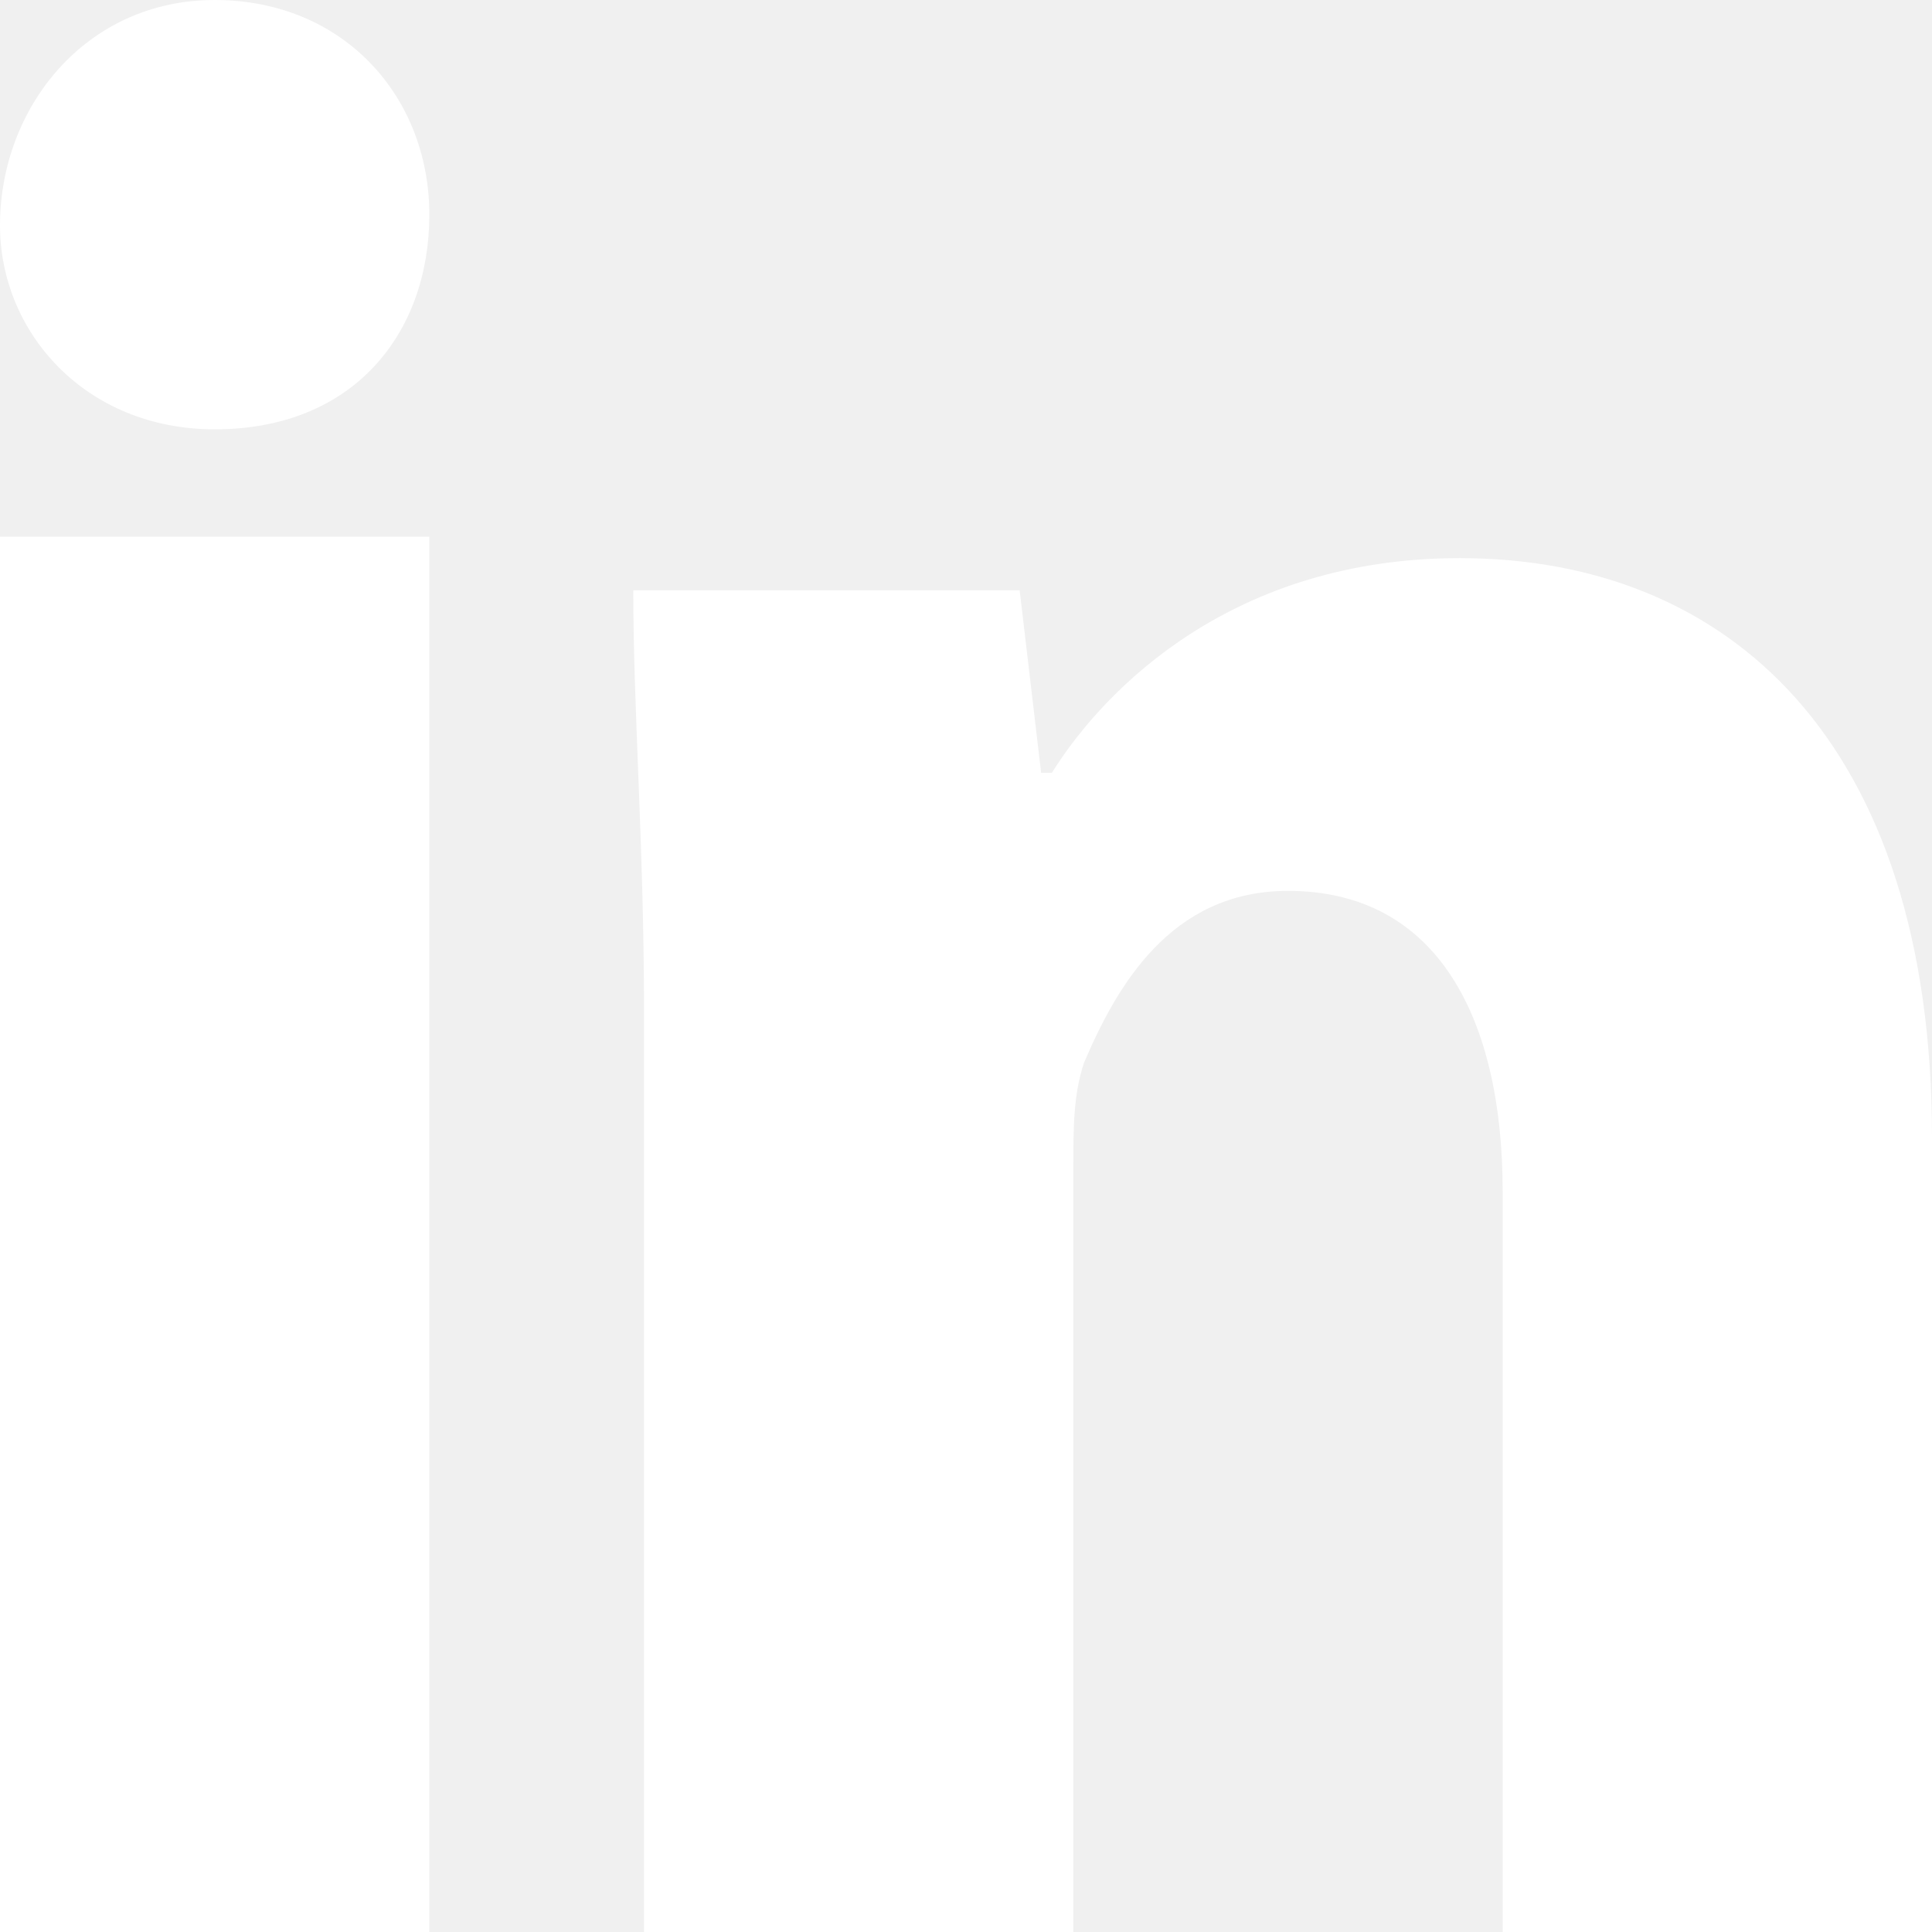
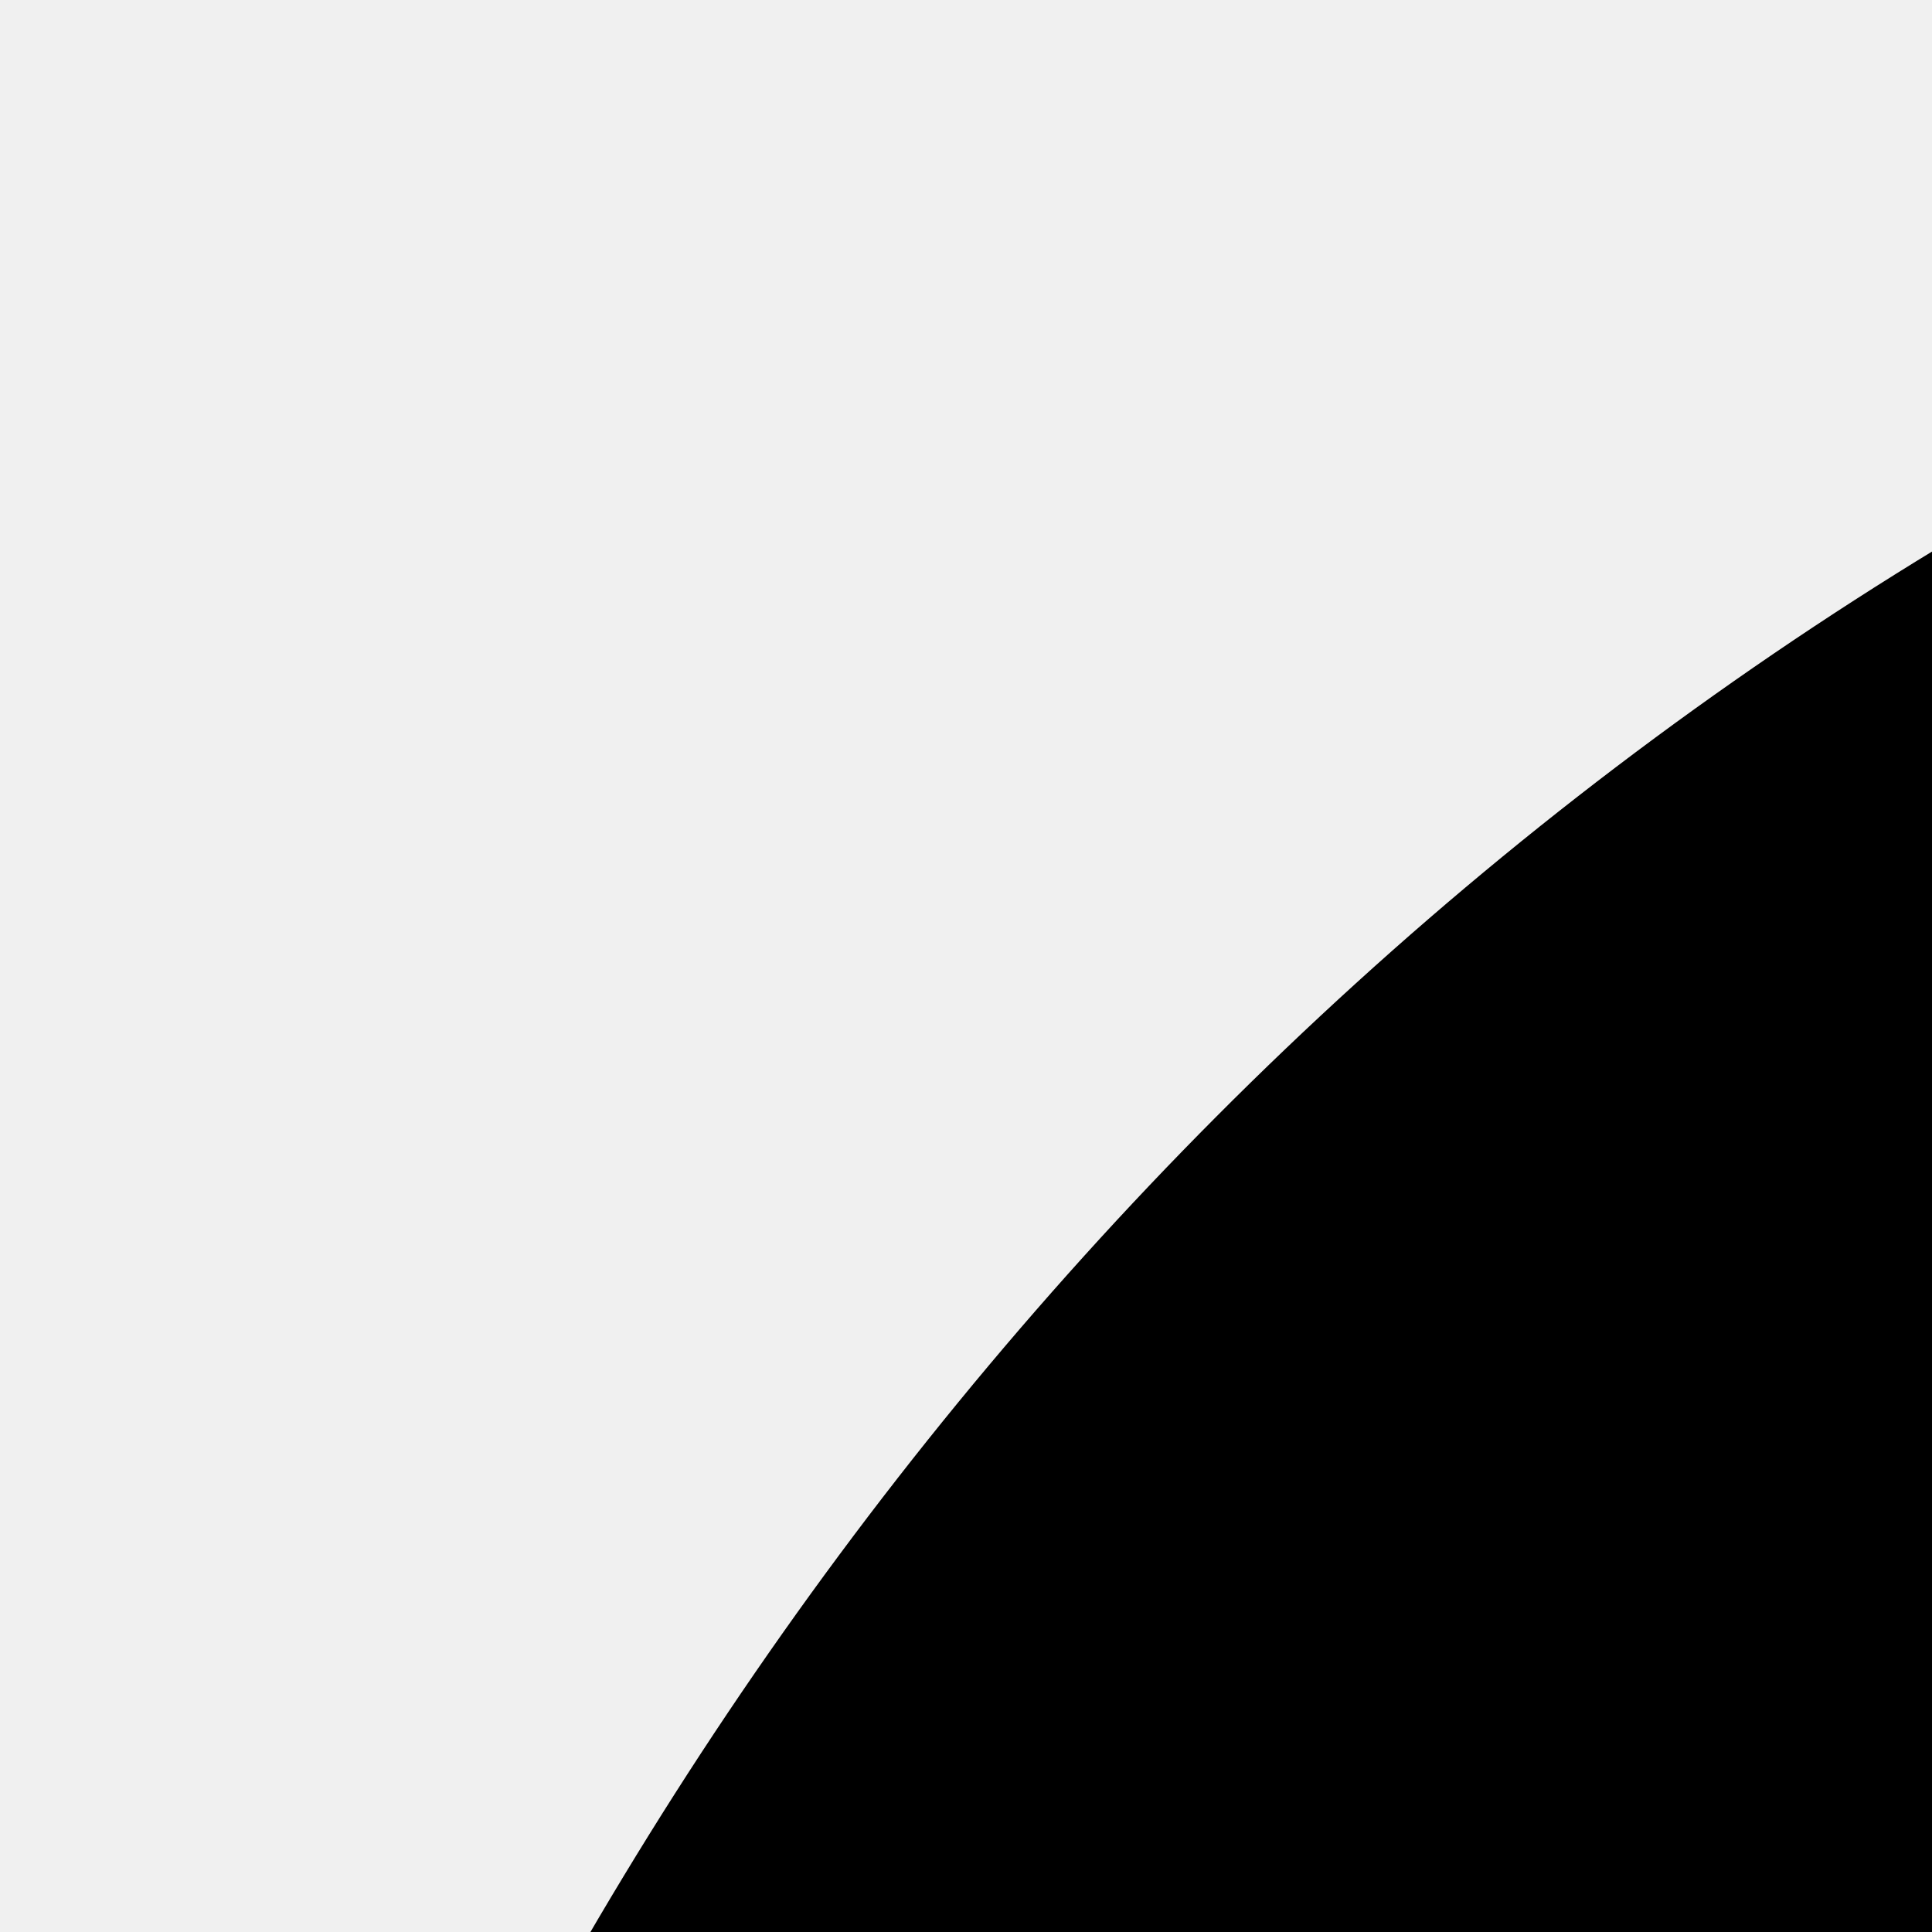
- <svg xmlns="http://www.w3.org/2000/svg" version="1.1" id="LinkedIn" x="0px" y="0px" width="550.8px" height="550.8px" viewBox="30.6 120.6 550.8 550.8" enable-background="new 30.6 120.6 550.8 550.8" xml:space="preserve">
-   <path fill="#FFFFFF" d="M153,181.8c0,33.66-21.42,61.2-61.2,61.2c-36.72,0-61.2-27.54-61.2-58.14c0-33.66,24.48-64.26,61.2-64.26  C128.52,120.6,153,148.14,153,181.8z M30.6,671.4H153V273.6H30.6V671.4z M446.76,279.72c-64.26,0-100.979,36.72-116.279,61.2h-3.061  l-6.12-52.02H211.14c0,33.66,3.06,73.44,3.06,119.34V671.4H336.6V454.14c0-12.239,0-21.42,3.061-30.6  c9.18-21.42,24.479-48.96,58.14-48.96c42.84,0,61.2,36.72,61.2,85.68V671.4h122.4V444.96C581.4,331.74,523.26,279.72,446.76,279.72z  " />
+ <svg xmlns="http://www.w3.org/2000/svg" version="1.1" id="LinkedIn" x="0px" y="0px" width="30px" height="30px" viewBox="30.6 120.6 30 30" enable-background="new 30.6 120.6 550.8 550.8" xml:space="preserve">
+   <path d="M153,181.8c0,33.66-21.42,61.2-61.2,61.2c-36.72,0-61.2-27.54-61.2-58.14c0-33.66,24.48-64.26,61.2-64.26  C128.52,120.6,153,148.14,153,181.8z M30.6,671.4H153V273.6H30.6V671.4z M446.76,279.72c-64.26,0-100.979,36.72-116.279,61.2h-3.061  l-6.12-52.02H211.14c0,33.66,3.06,73.44,3.06,119.34V671.4H336.6V454.14c0-12.239,0-21.42,3.061-30.6  c9.18-21.42,24.479-48.96,58.14-48.96c42.84,0,61.2,36.72,61.2,85.68V671.4h122.4V444.96C581.4,331.74,523.26,279.72,446.76,279.72z  " />
</svg>
